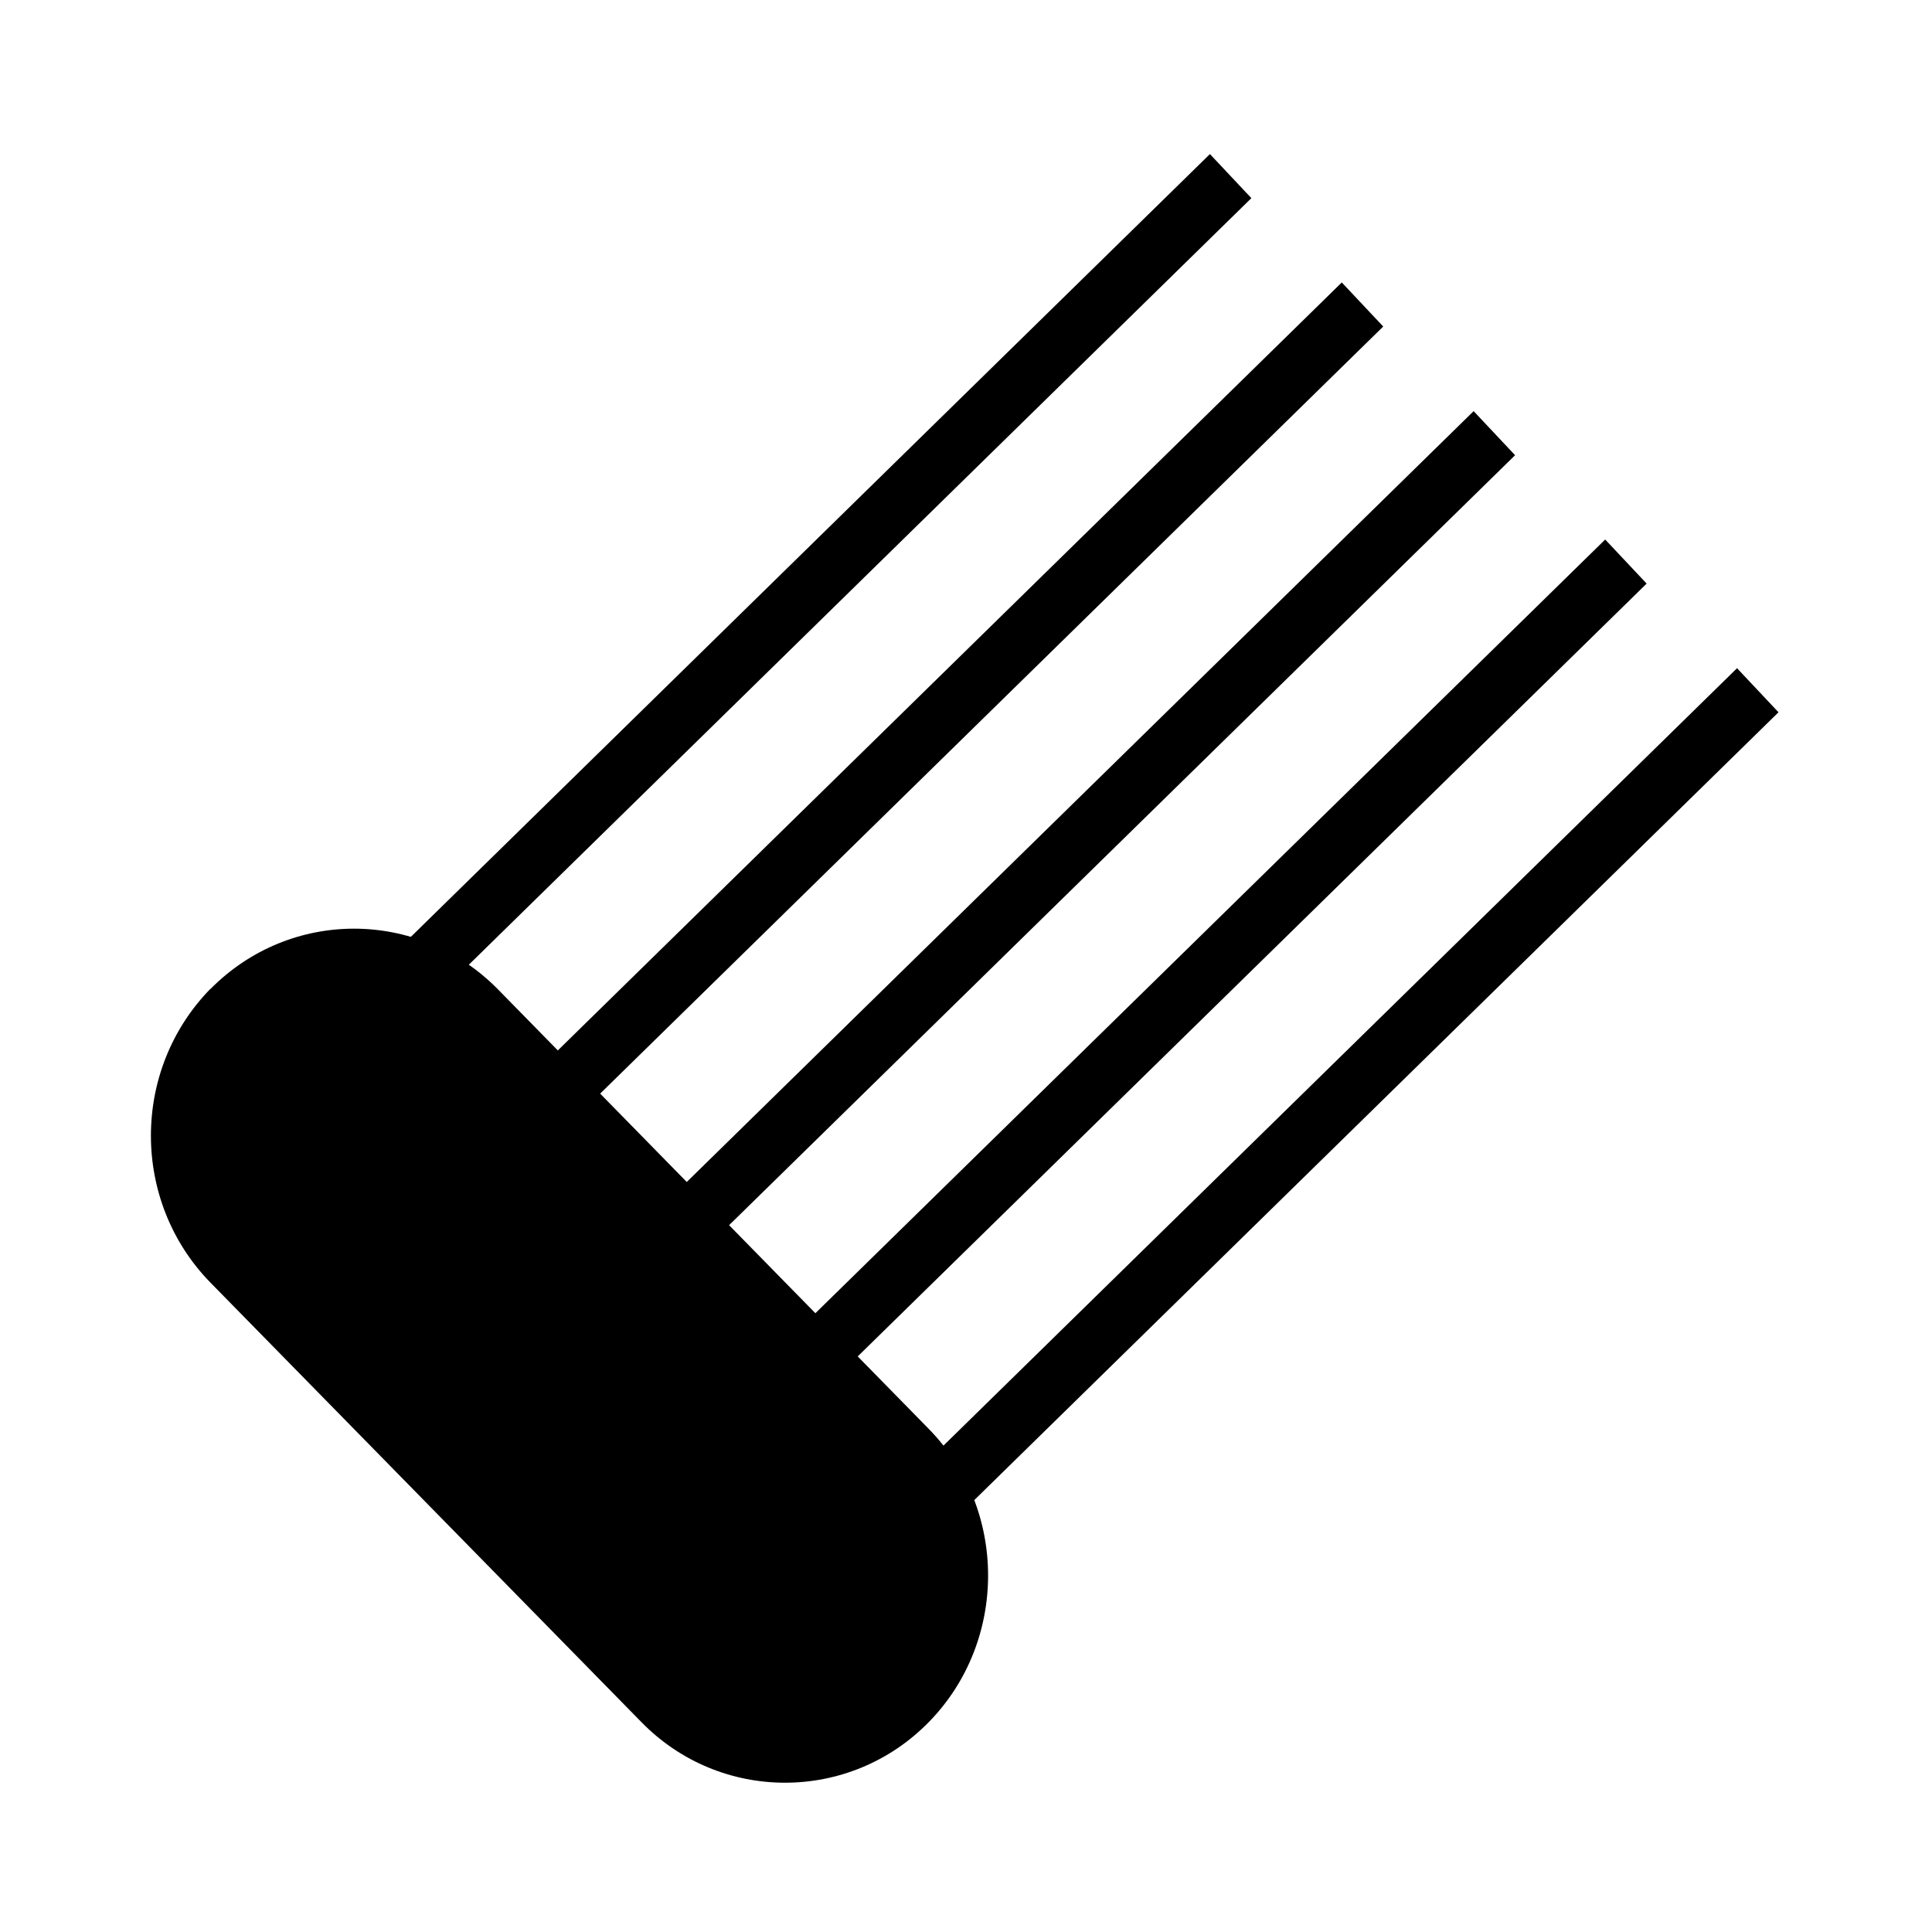
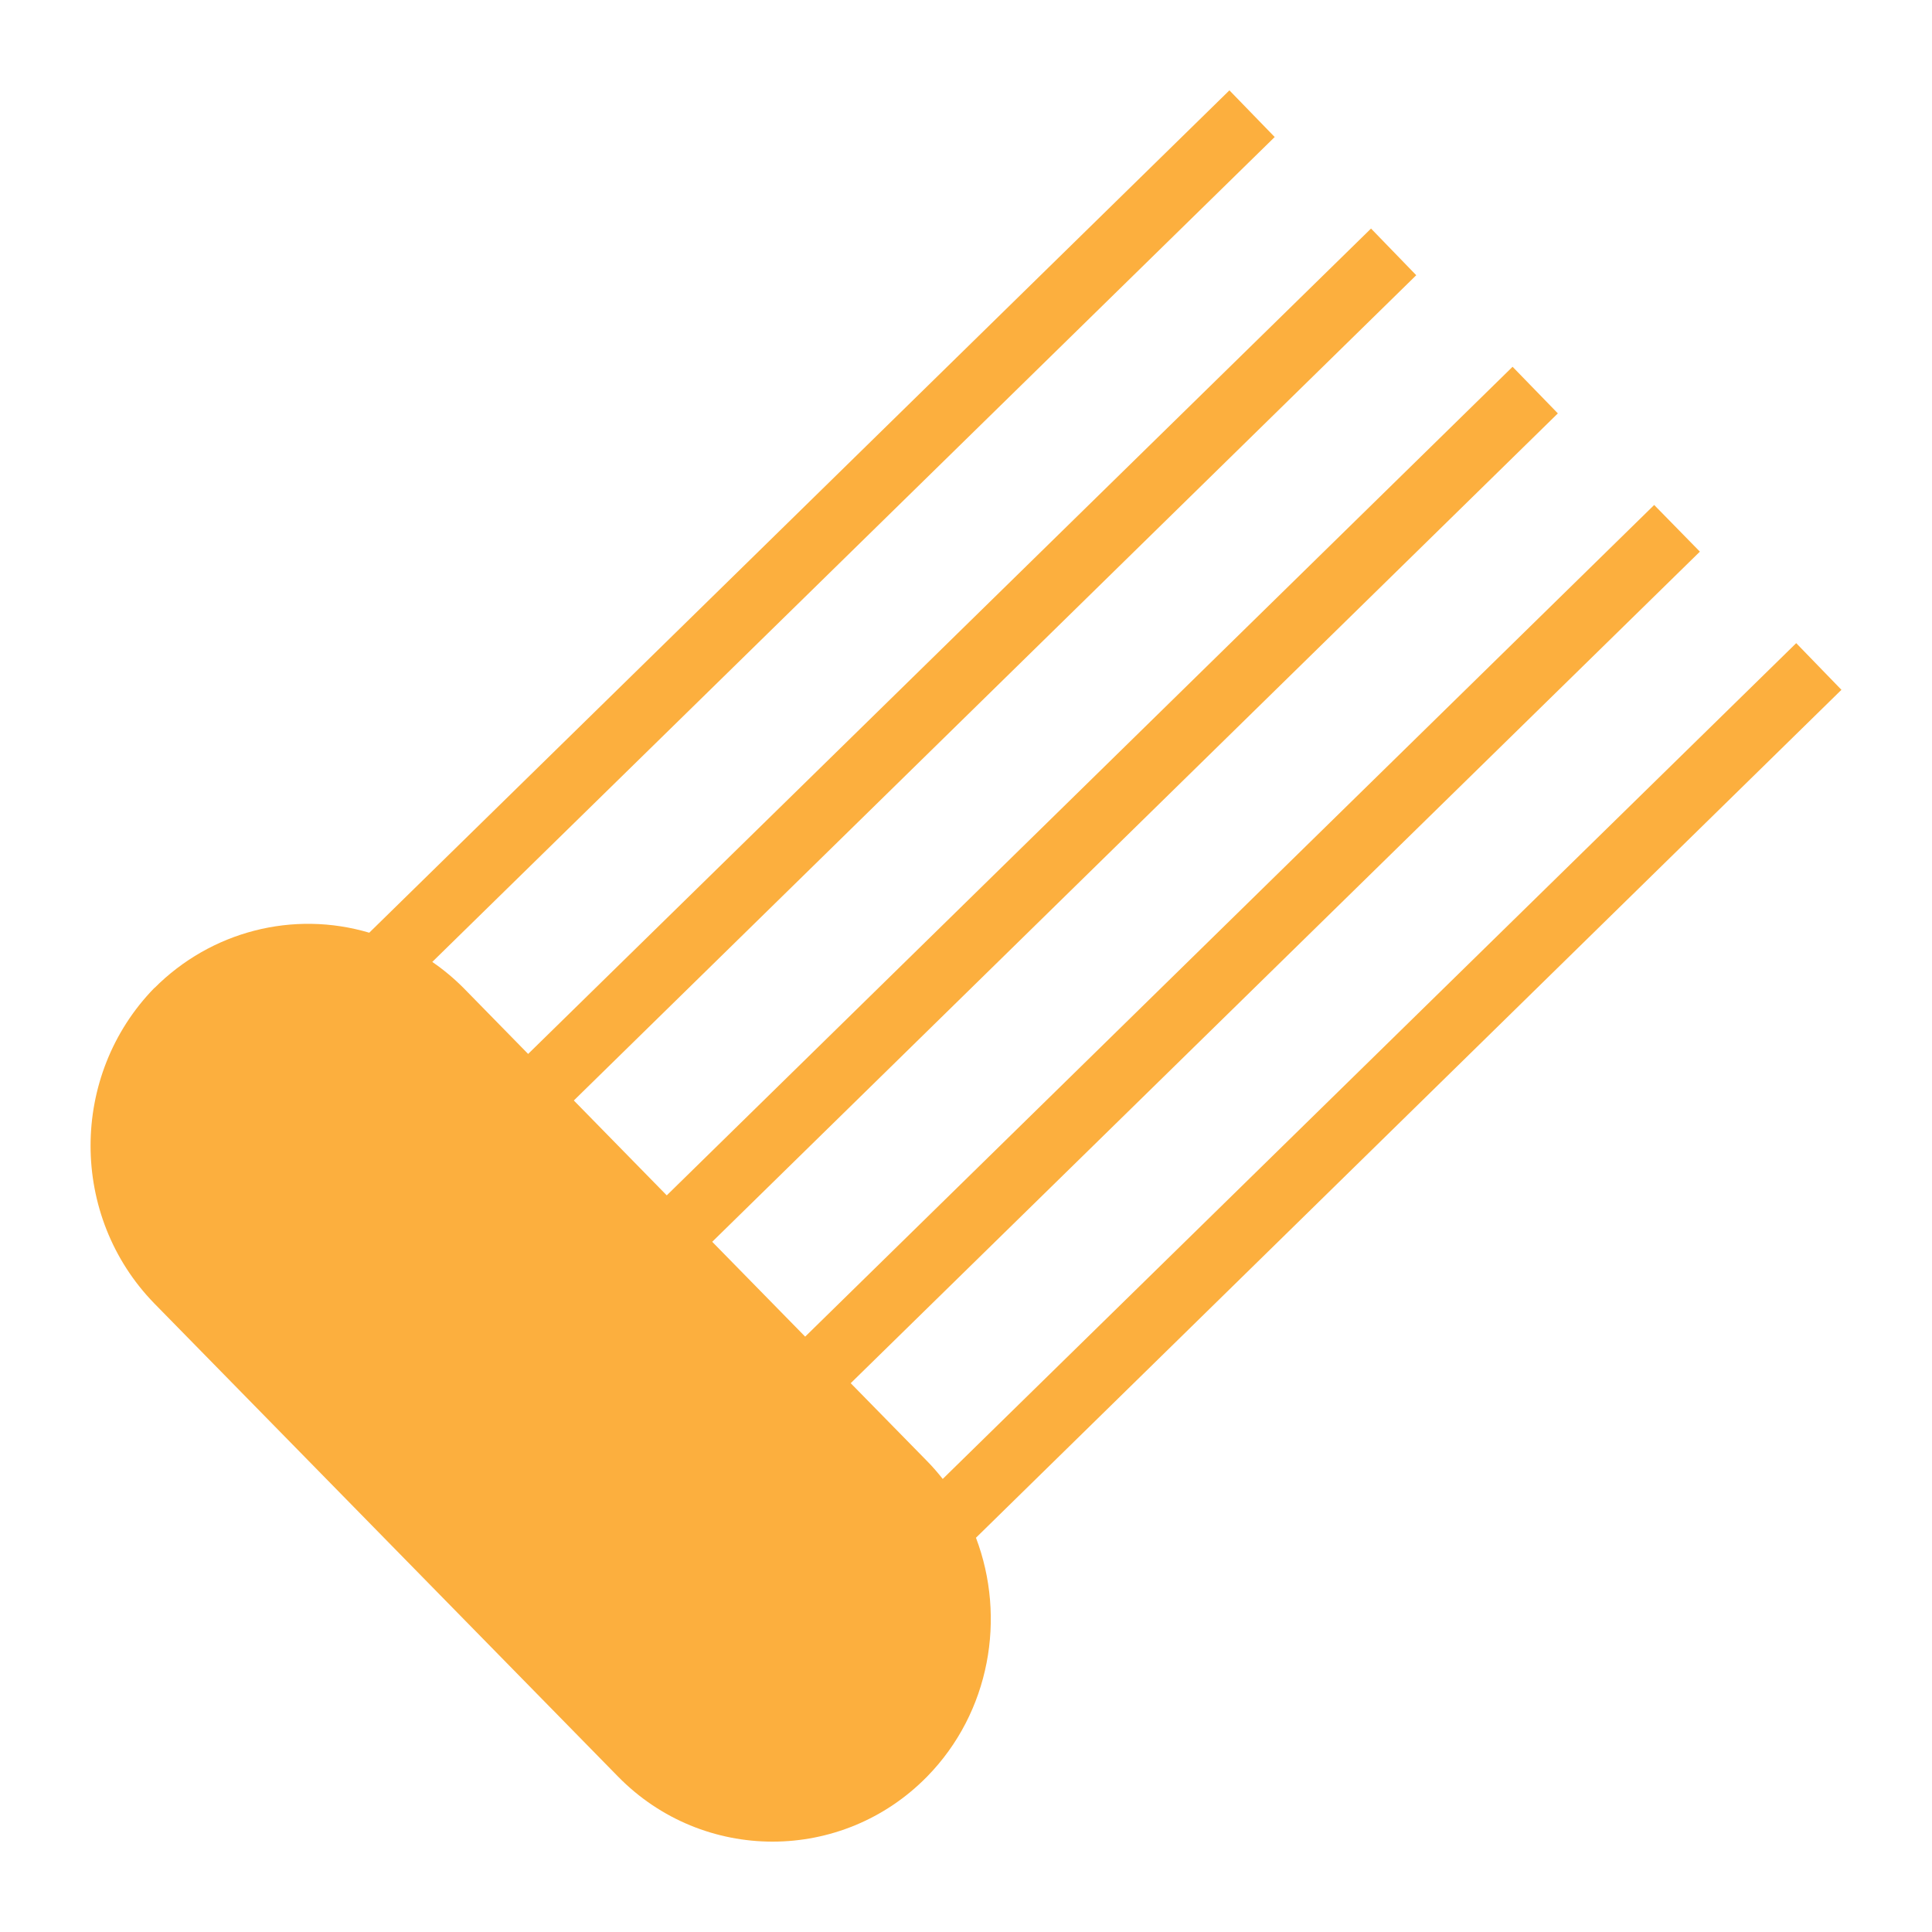
- <svg xmlns="http://www.w3.org/2000/svg" id="svg8" version="1.1" viewBox="0 0 16.933 16.933" height="64" width="64">
-   <defs id="defs2" />
-   <g id="layer2" transform="matrix(1.869364,0,0,1.872138,-19.47428,-8.354718)">
-     <g id="g21" style="display:inline;stroke-width:0.219;stroke-dasharray:none" transform="matrix(1.424461,0,0,1.451711,-24.56067,-8.650762)">
-       <path style="font-variation-settings:normal;display:inline;opacity:1;fill:none;fill-opacity:1;stroke:#000000;stroke-width:0.197;stroke-linecap:butt;stroke-linejoin:round;stroke-miterlimit:4;stroke-dasharray:none;stroke-dashoffset:0;stroke-opacity:1" d="m 30.341,11.259 -3.457,3.318" id="path11" />
-       <path style="font-variation-settings:normal;display:inline;opacity:1;fill:none;fill-opacity:1;stroke:#000000;stroke-width:0.197;stroke-linecap:butt;stroke-linejoin:round;stroke-miterlimit:4;stroke-dasharray:none;stroke-dashoffset:0;stroke-opacity:1" d="m 29.907,10.844 -3.457,3.318" id="path1" />
-       <path style="font-variation-settings:normal;display:inline;opacity:1;fill:none;fill-opacity:1;stroke:#000000;stroke-width:0.197;stroke-linecap:butt;stroke-linejoin:round;stroke-miterlimit:4;stroke-dasharray:none;stroke-dashoffset:0;stroke-opacity:1" d="m 29.474,10.43 -3.457,3.318" id="path8" />
-       <path style="font-variation-settings:normal;display:inline;opacity:1;fill:none;fill-opacity:1;stroke:#000000;stroke-width:0.197;stroke-linecap:butt;stroke-linejoin:round;stroke-miterlimit:4;stroke-dasharray:none;stroke-dashoffset:0;stroke-opacity:1" d="M 29.04,10.015 25.583,13.333" id="path9" />
-       <path style="font-variation-settings:normal;display:inline;opacity:1;fill:none;fill-opacity:1;stroke:#000000;stroke-width:0.197;stroke-linecap:butt;stroke-linejoin:round;stroke-miterlimit:4;stroke-dasharray:none;stroke-dashoffset:0;stroke-opacity:1" d="M 28.606,9.601 25.149,12.919" id="path10" />
-     </g>
-     <path fill="#292f33" d="m 14.772,11.152 c 0.371,0.378 0.371,0.995 0,1.373 -0.371,0.378 -0.977,0.378 -1.347,0 l -2.022,-2.059 a 0.956,0.974 0 0 1 0,-1.373 h 9.54e-4 a 0.956,0.974 0 0 1 1.347,0 z" id="path6-78" style="display:inline;fill:#000000;stroke-width:0.962;stroke-dasharray:none" />
-   </g>
+ <svg xmlns="http://www.w3.org/2000/svg" id="bridge" version="1.1" height="64" width="64">
+   <path id="path11" style="color:#000000;fill:#fcaf3e;stroke-width:7.605;stroke-linejoin:round;-inkscape-stroke:none" d="M 40.726,2.993 12.232,30.897 a 7.262,7.412 0 0 0 -7.115,1.832 h -0.006 a 7.262,7.412 0 0 0 0,10.449 L 20.473,58.851 c 2.816,2.874 7.422,2.874 10.239,0 2.087,-2.13 2.624,-5.262 1.618,-7.911 L 61,22.851 59.502,21.305 31.229,48.992 C 31.068,48.788 30.898,48.591 30.712,48.402 L 28.181,45.82 56.311,18.274 54.797,16.728 26.672,44.278 23.593,41.136 51.606,13.694 50.106,12.15 22.087,39.598 19.009,36.455 46.915,9.117 45.417,7.571 17.495,34.913 15.356,32.729 A 7.262,7.412 0 0 0 14.32,31.865 L 42.226,4.539 Z" />
</svg>
